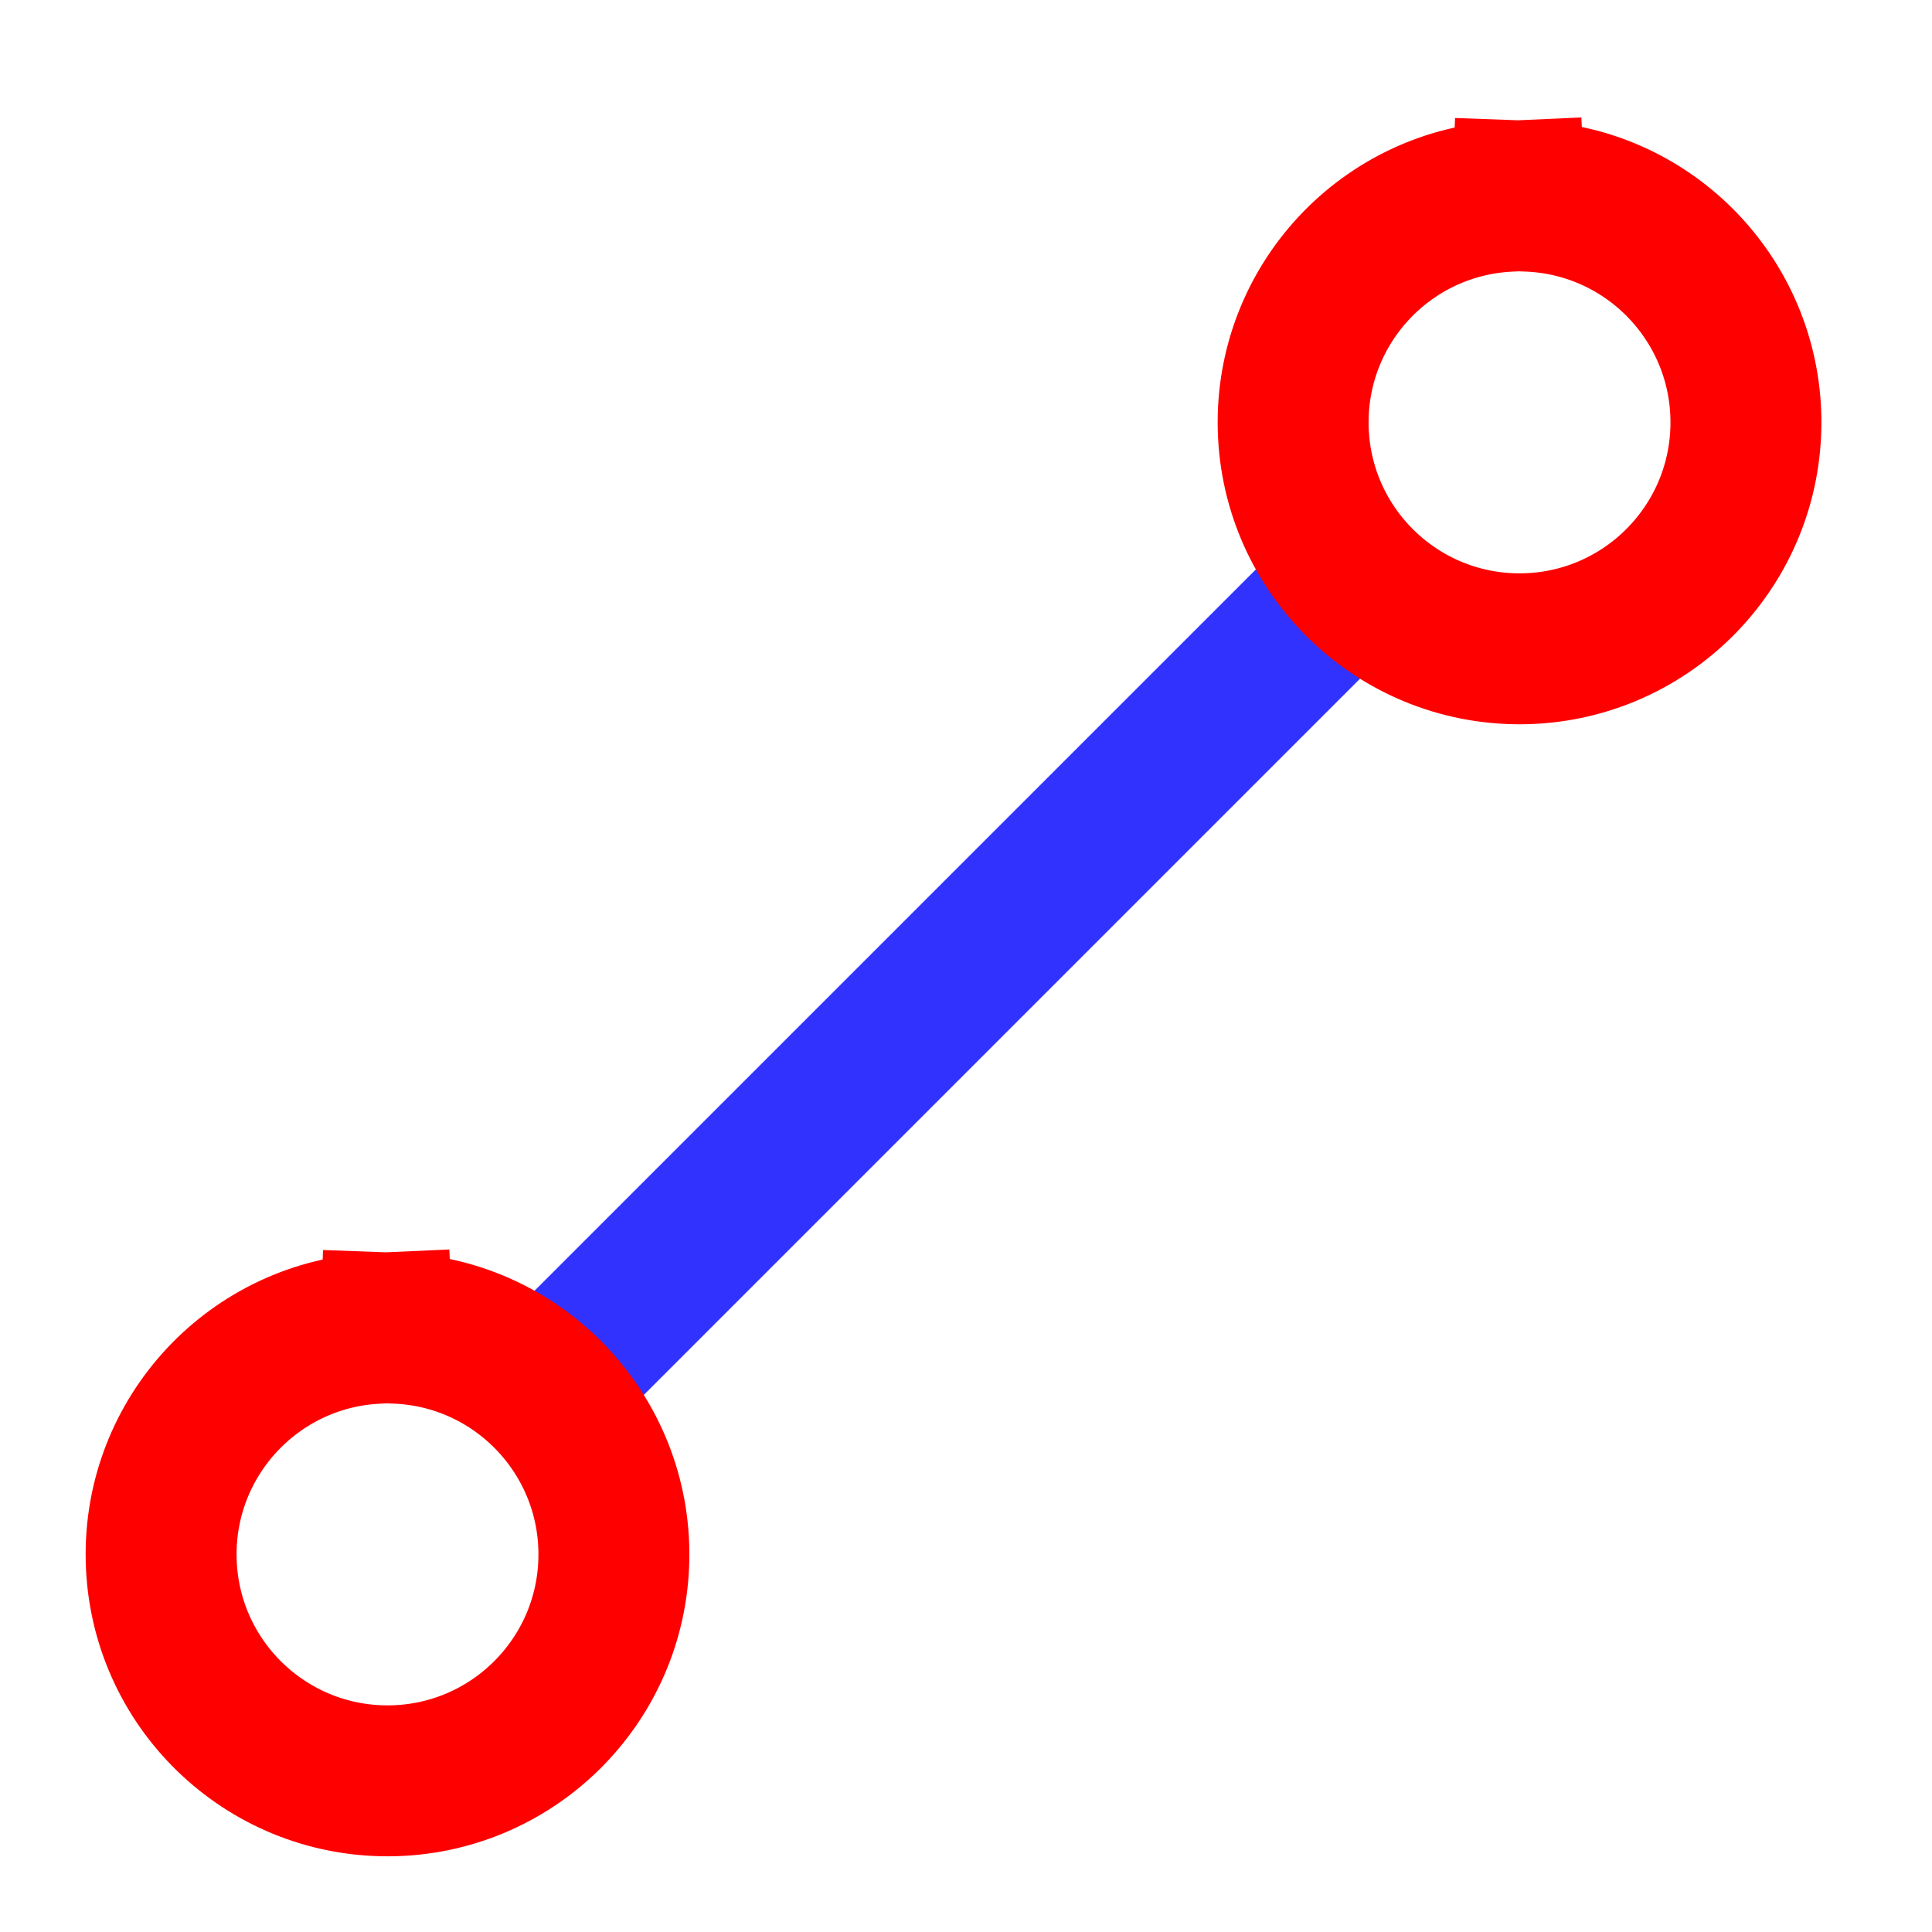
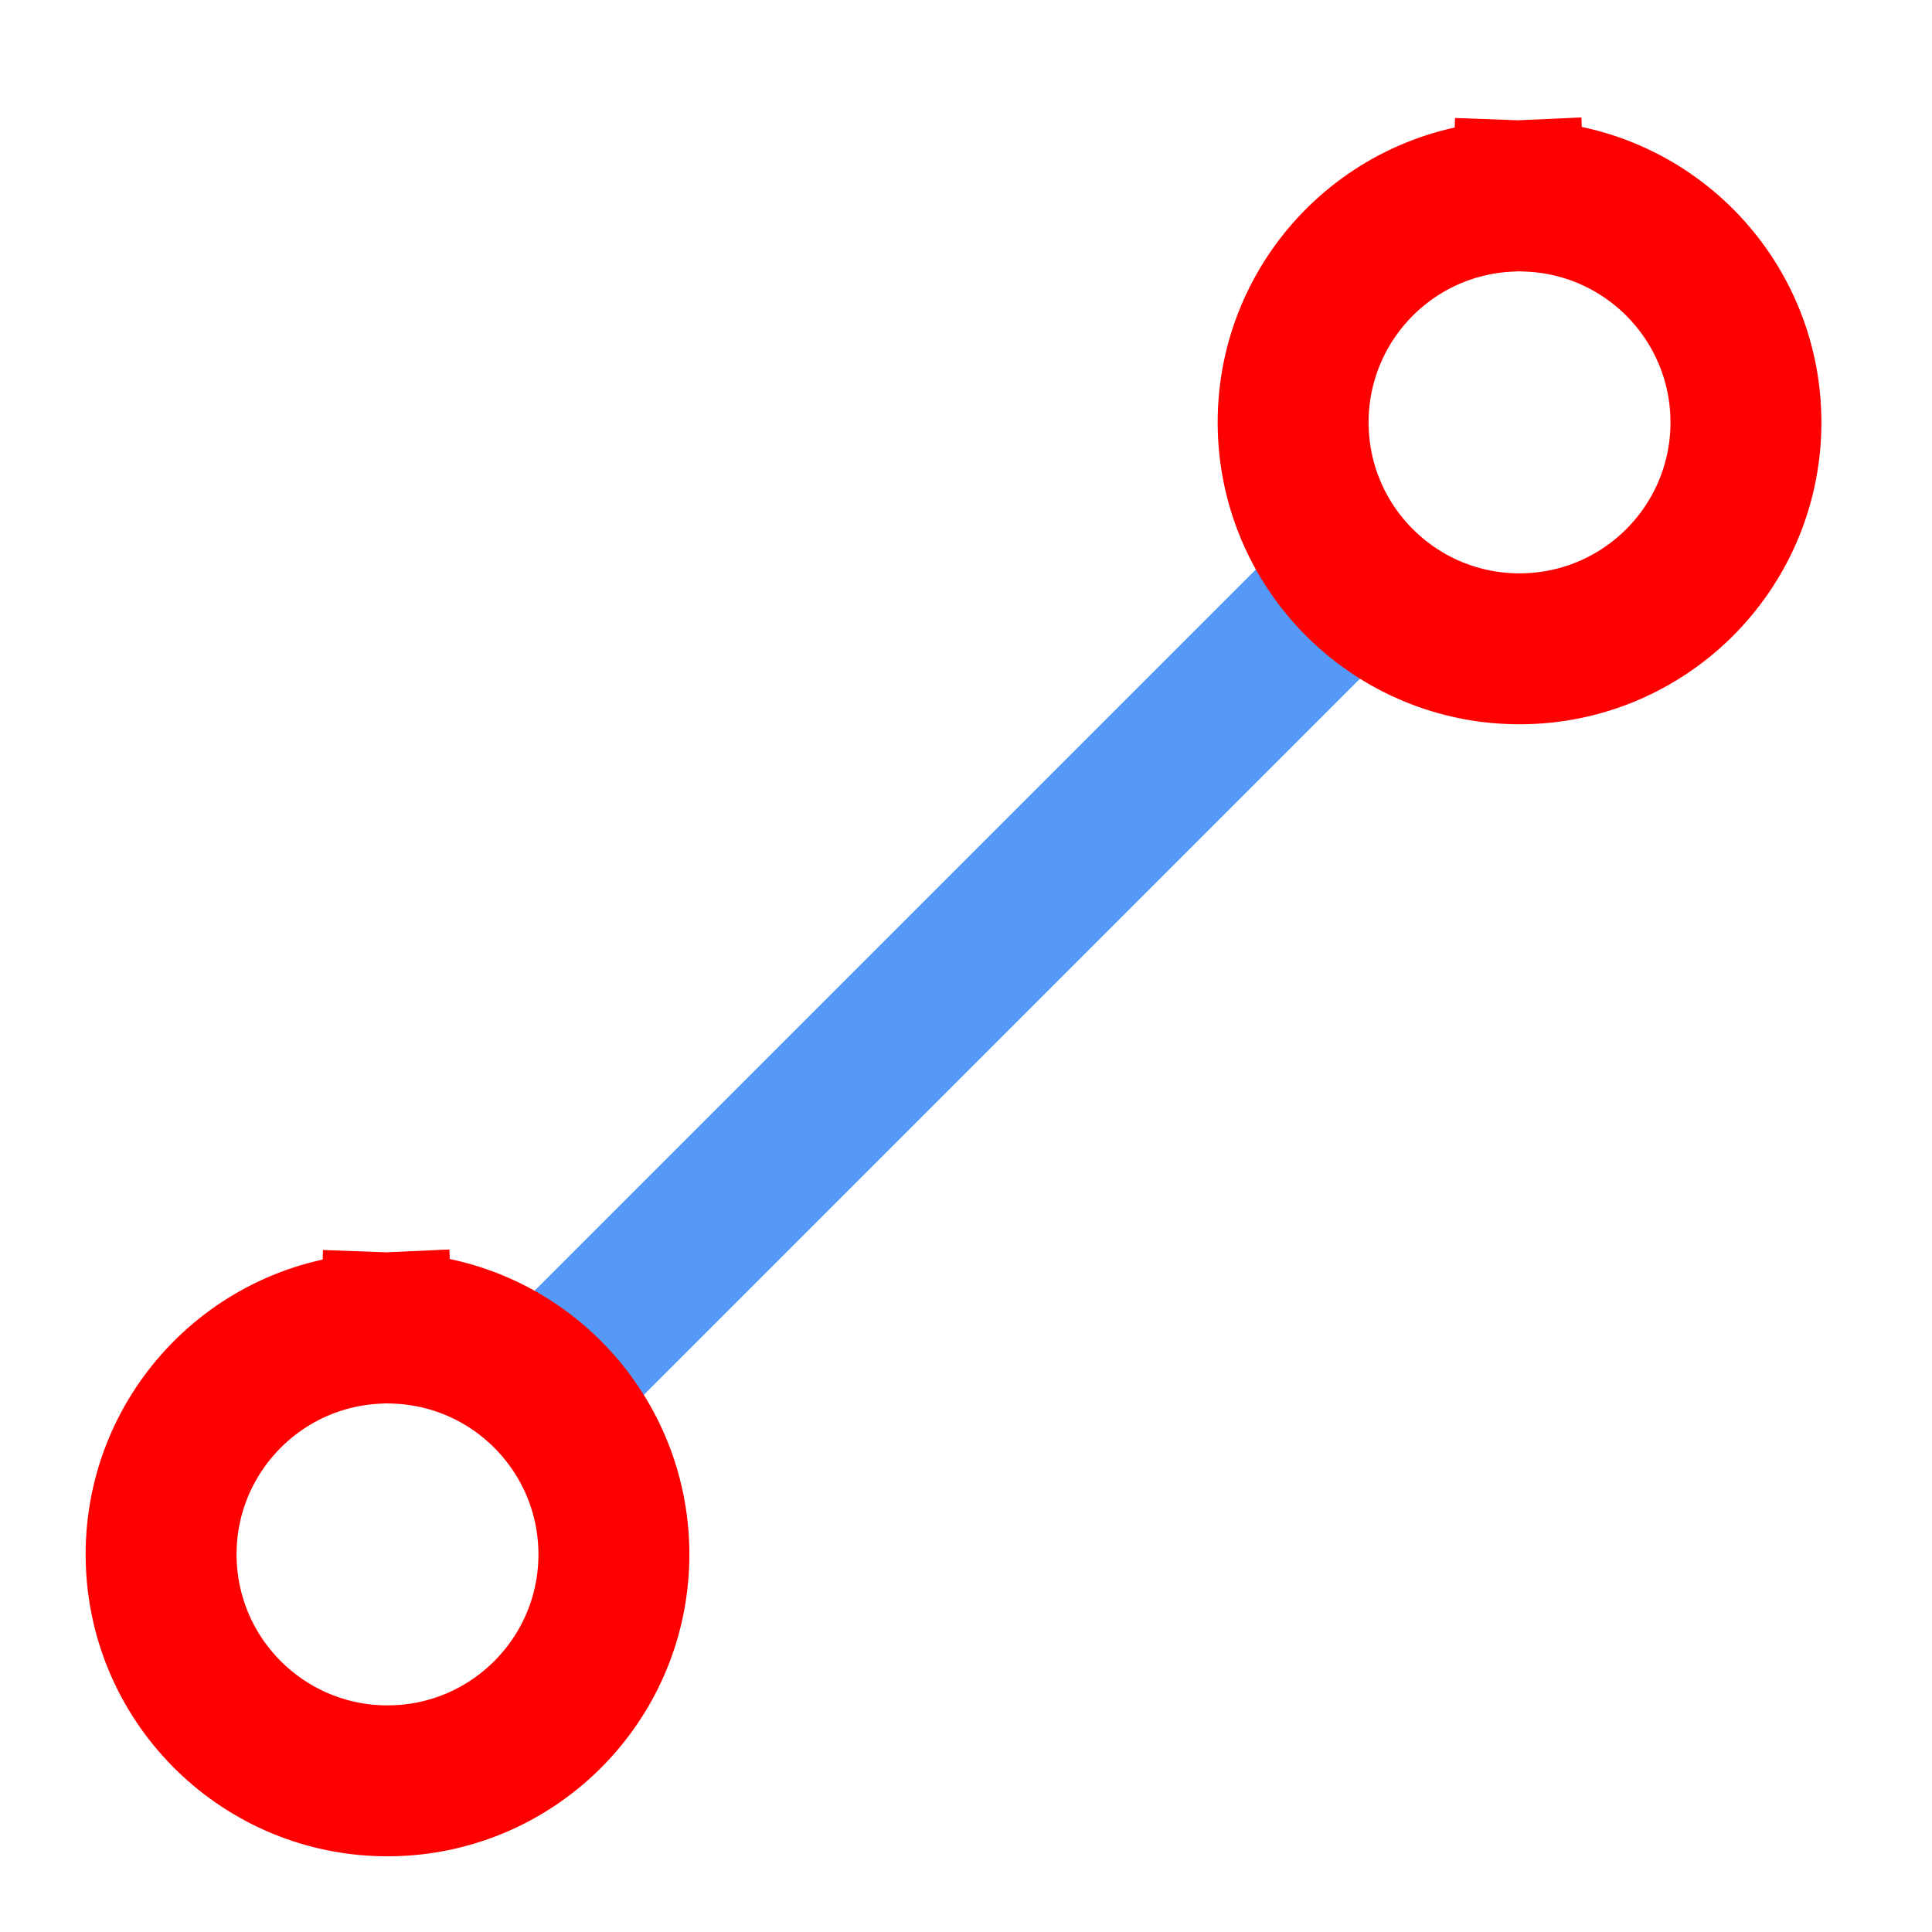
<svg xmlns="http://www.w3.org/2000/svg" height="128" width="128" version="1.1" id="svg487">
  <defs id="defs24">
    <linearGradient id="linearGradient7843" gradientTransform="matrix(.121457 0 0 .1756605 195.1889 503.6604)" gradientUnits="userSpaceOnUse" x1="-333.029" x2="-333.029" y1="-1473.65" y2="-776.614">
      <stop offset="0" stop-color="#fff" id="stop2" />
      <stop offset=".491" stop-color="#fff" id="stop4" />
      <stop offset="1" stop-color="#dcdcdc" id="stop6" />
    </linearGradient>
    <linearGradient id="linearGradient7912" gradientTransform="matrix(.121457 0 0 .1756605 75.74593 148.3463)" gradientUnits="userSpaceOnUse" x1="399.775" x2="399.775" y1="727.079" y2="480.602">
      <stop offset="0" stop-color="#cbcbcd" id="stop9" />
      <stop offset=".5" stop-color="#e0e0e2" id="stop11" />
      <stop offset="1" stop-color="#f2f2f2" id="stop13" />
    </linearGradient>
    <linearGradient id="linearGradient12912" gradientUnits="userSpaceOnUse" x1="1055.3" x2="1055.3" y1="-468.669" y2="-481.767">
      <stop offset="0" stop-color="#6f6f6f" id="stop16" />
      <stop offset="1" stop-color="#fff" id="stop18" />
    </linearGradient>
    <filter id="filter4400">
      <feGaussianBlur stdDeviation="1.178" id="feGaussianBlur21" />
    </filter>
  </defs>
-   <path style="fill:none;stroke:#3232ff;stroke-width:10;stroke-linecap:butt;stroke-linejoin:miter;stroke-opacity:1;stroke-miterlimit:4;stroke-dasharray:none" d="M 35,93 90,38" id="path1530" />
+   <path style="fill:none;stroke:#5698f5;stroke-width:10;stroke-linecap:butt;stroke-linejoin:miter;stroke-opacity:1;stroke-miterlimit:4;stroke-dasharray:none" d="M 35,93 90,38" id="path1530" />
  <path style="fill:none;fill-opacity:1;stroke:#ff0000;stroke-width:10;stroke-linecap:square;stroke-linejoin:round;stroke-miterlimit:4;stroke-dasharray:none;stroke-dashoffset:0;stroke-opacity:1;paint-order:markers stroke fill" id="path1511" d="M 26.216,87.995 A 15,15 0 0 1 40.671,103.224 15,15 0 0 1 25.739,117.985 15,15 0 0 1 10.678,103.354 15,15 0 0 1 25,88" />
  <path style="fill:none;fill-opacity:1;stroke:#ff0000;stroke-width:10;stroke-linecap:square;stroke-linejoin:round;stroke-miterlimit:4;stroke-dasharray:none;stroke-dashoffset:0;stroke-opacity:1;paint-order:markers stroke fill" id="path1511-9" d="M 101.216,12.995 A 15,15 0 0 1 115.671,28.223 15,15 0 0 1 100.739,42.985 15,15 0 0 1 85.678,28.354 15,15 0 0 1 100,13" />
</svg>
